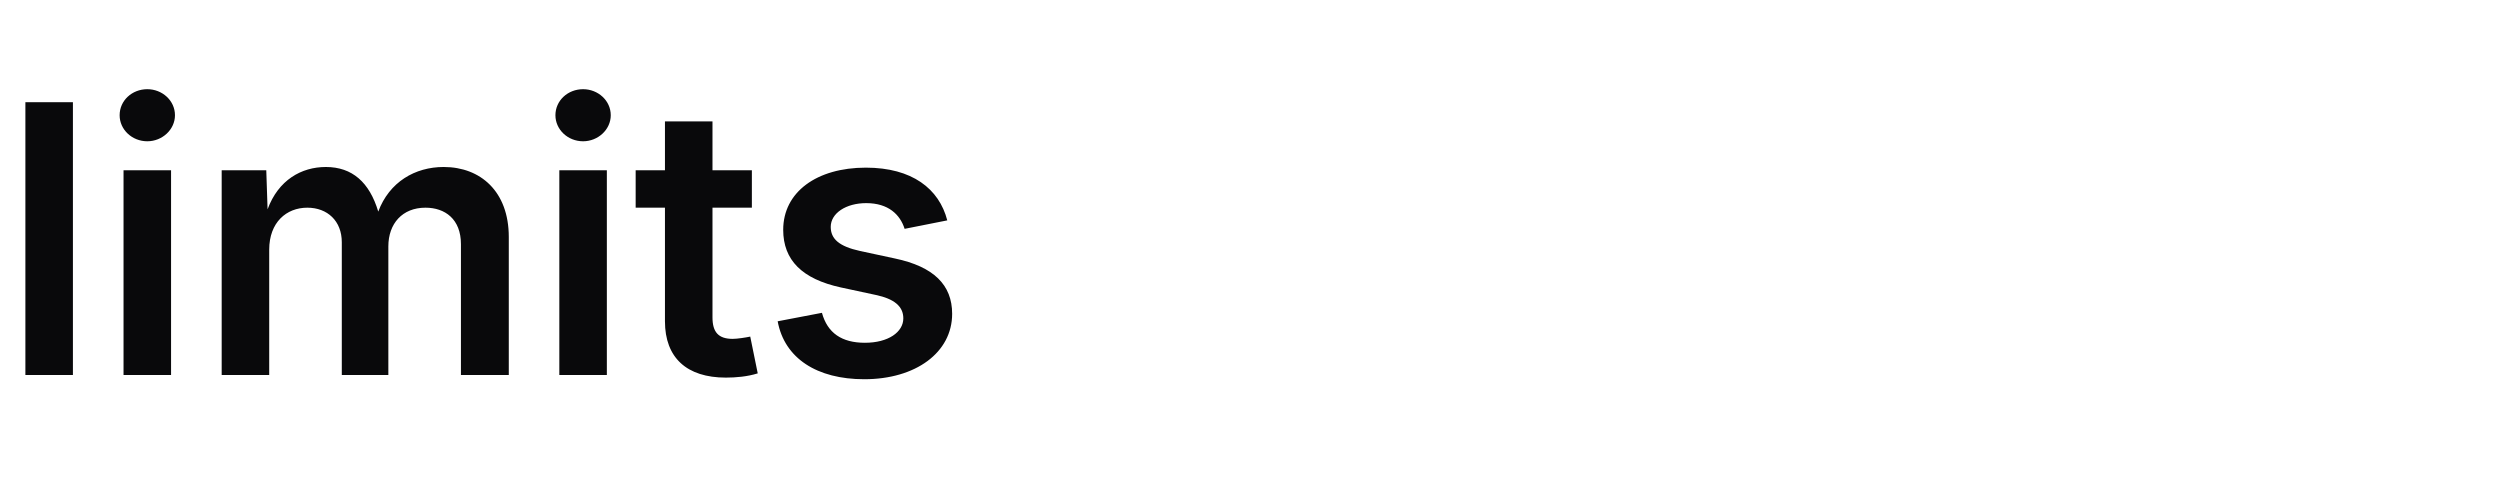
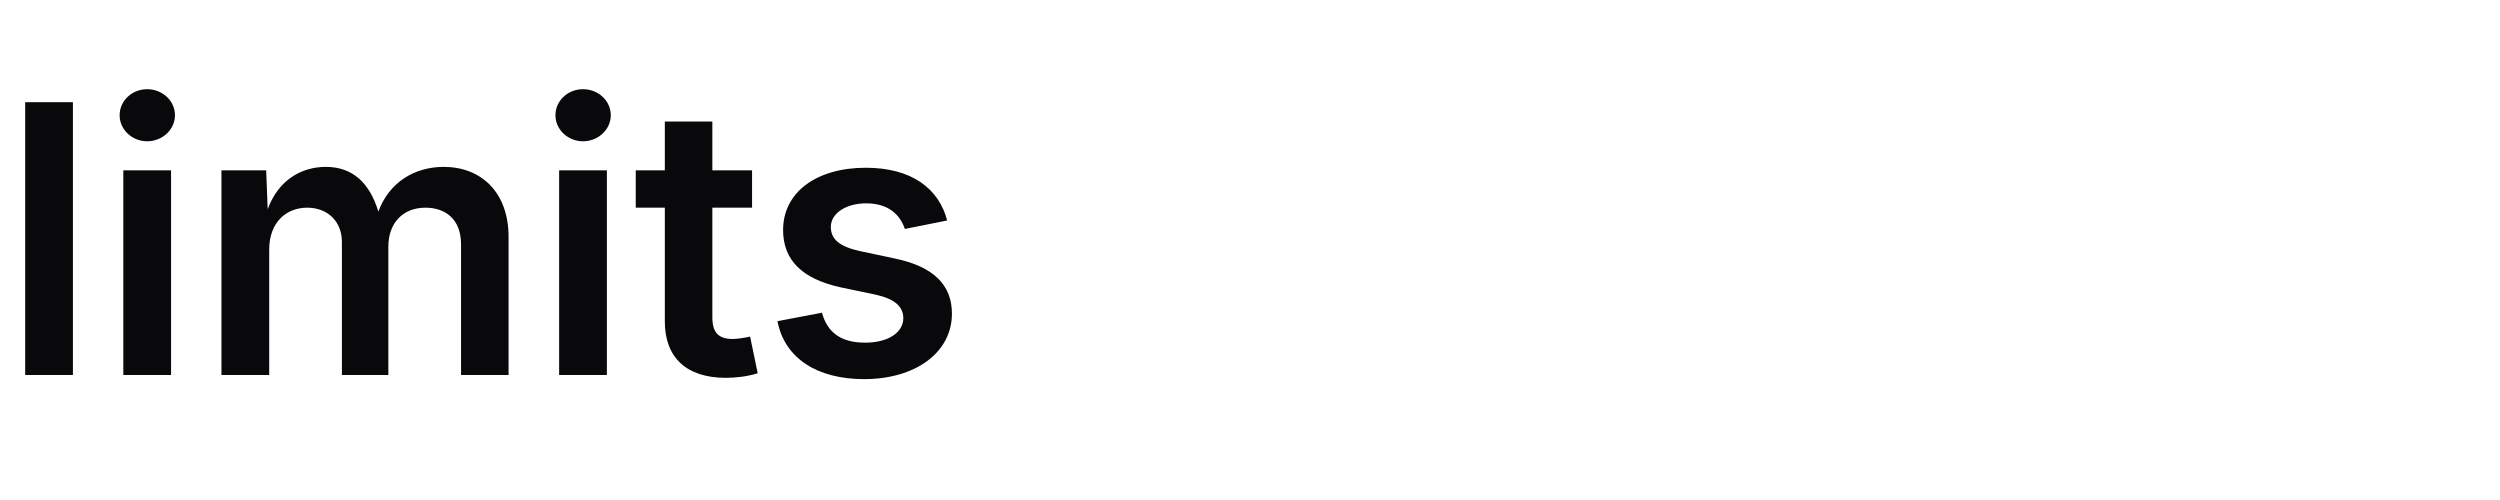
- <svg xmlns="http://www.w3.org/2000/svg" width="120" height="24" viewBox="0 0 120 24" fill="none">
-   <text x="0" y="18" font-family="system-ui, -apple-system, sans-serif" font-size="18" font-weight="600" fill="#09090B">
+ <svg xmlns="http://www.w3.org/2000/svg" width="180" height="36" viewBox="0 0 180 36" fill="none">
+   <text x="0" y="27" font-family="system-ui, -apple-system, sans-serif" font-size="27" font-weight="600" fill="#09090B">
    limits
  </text>
</svg>
